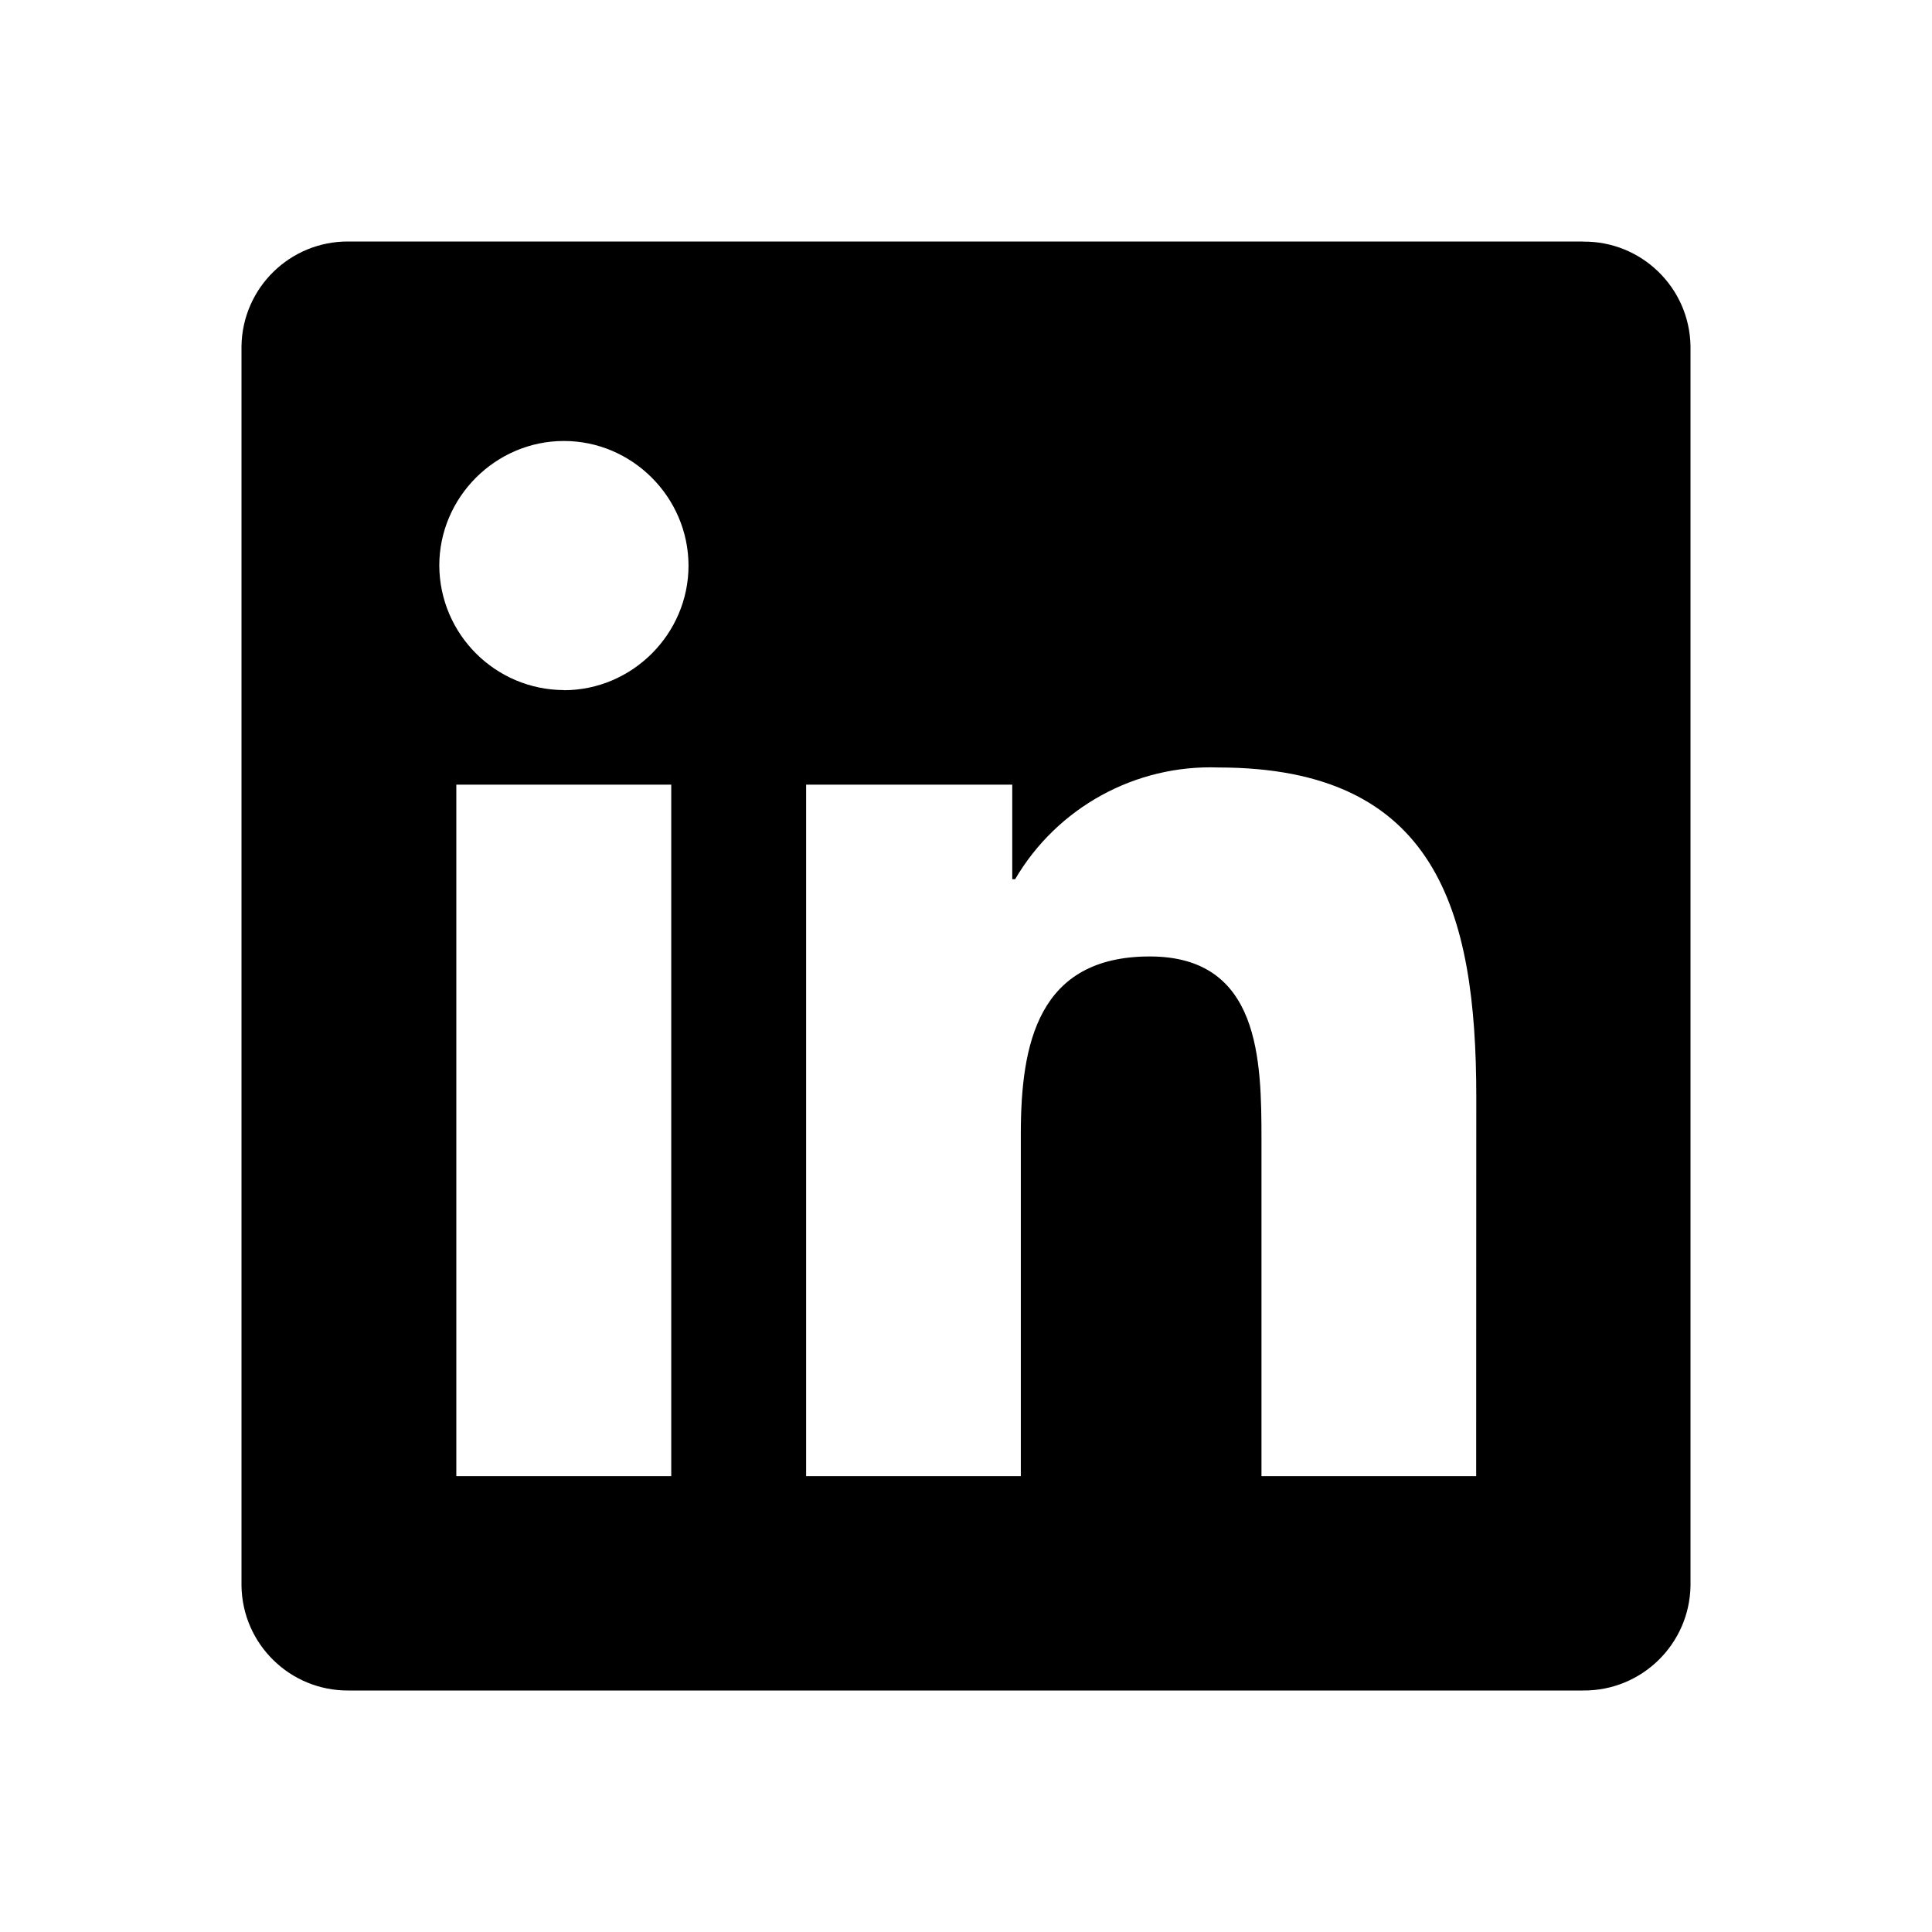
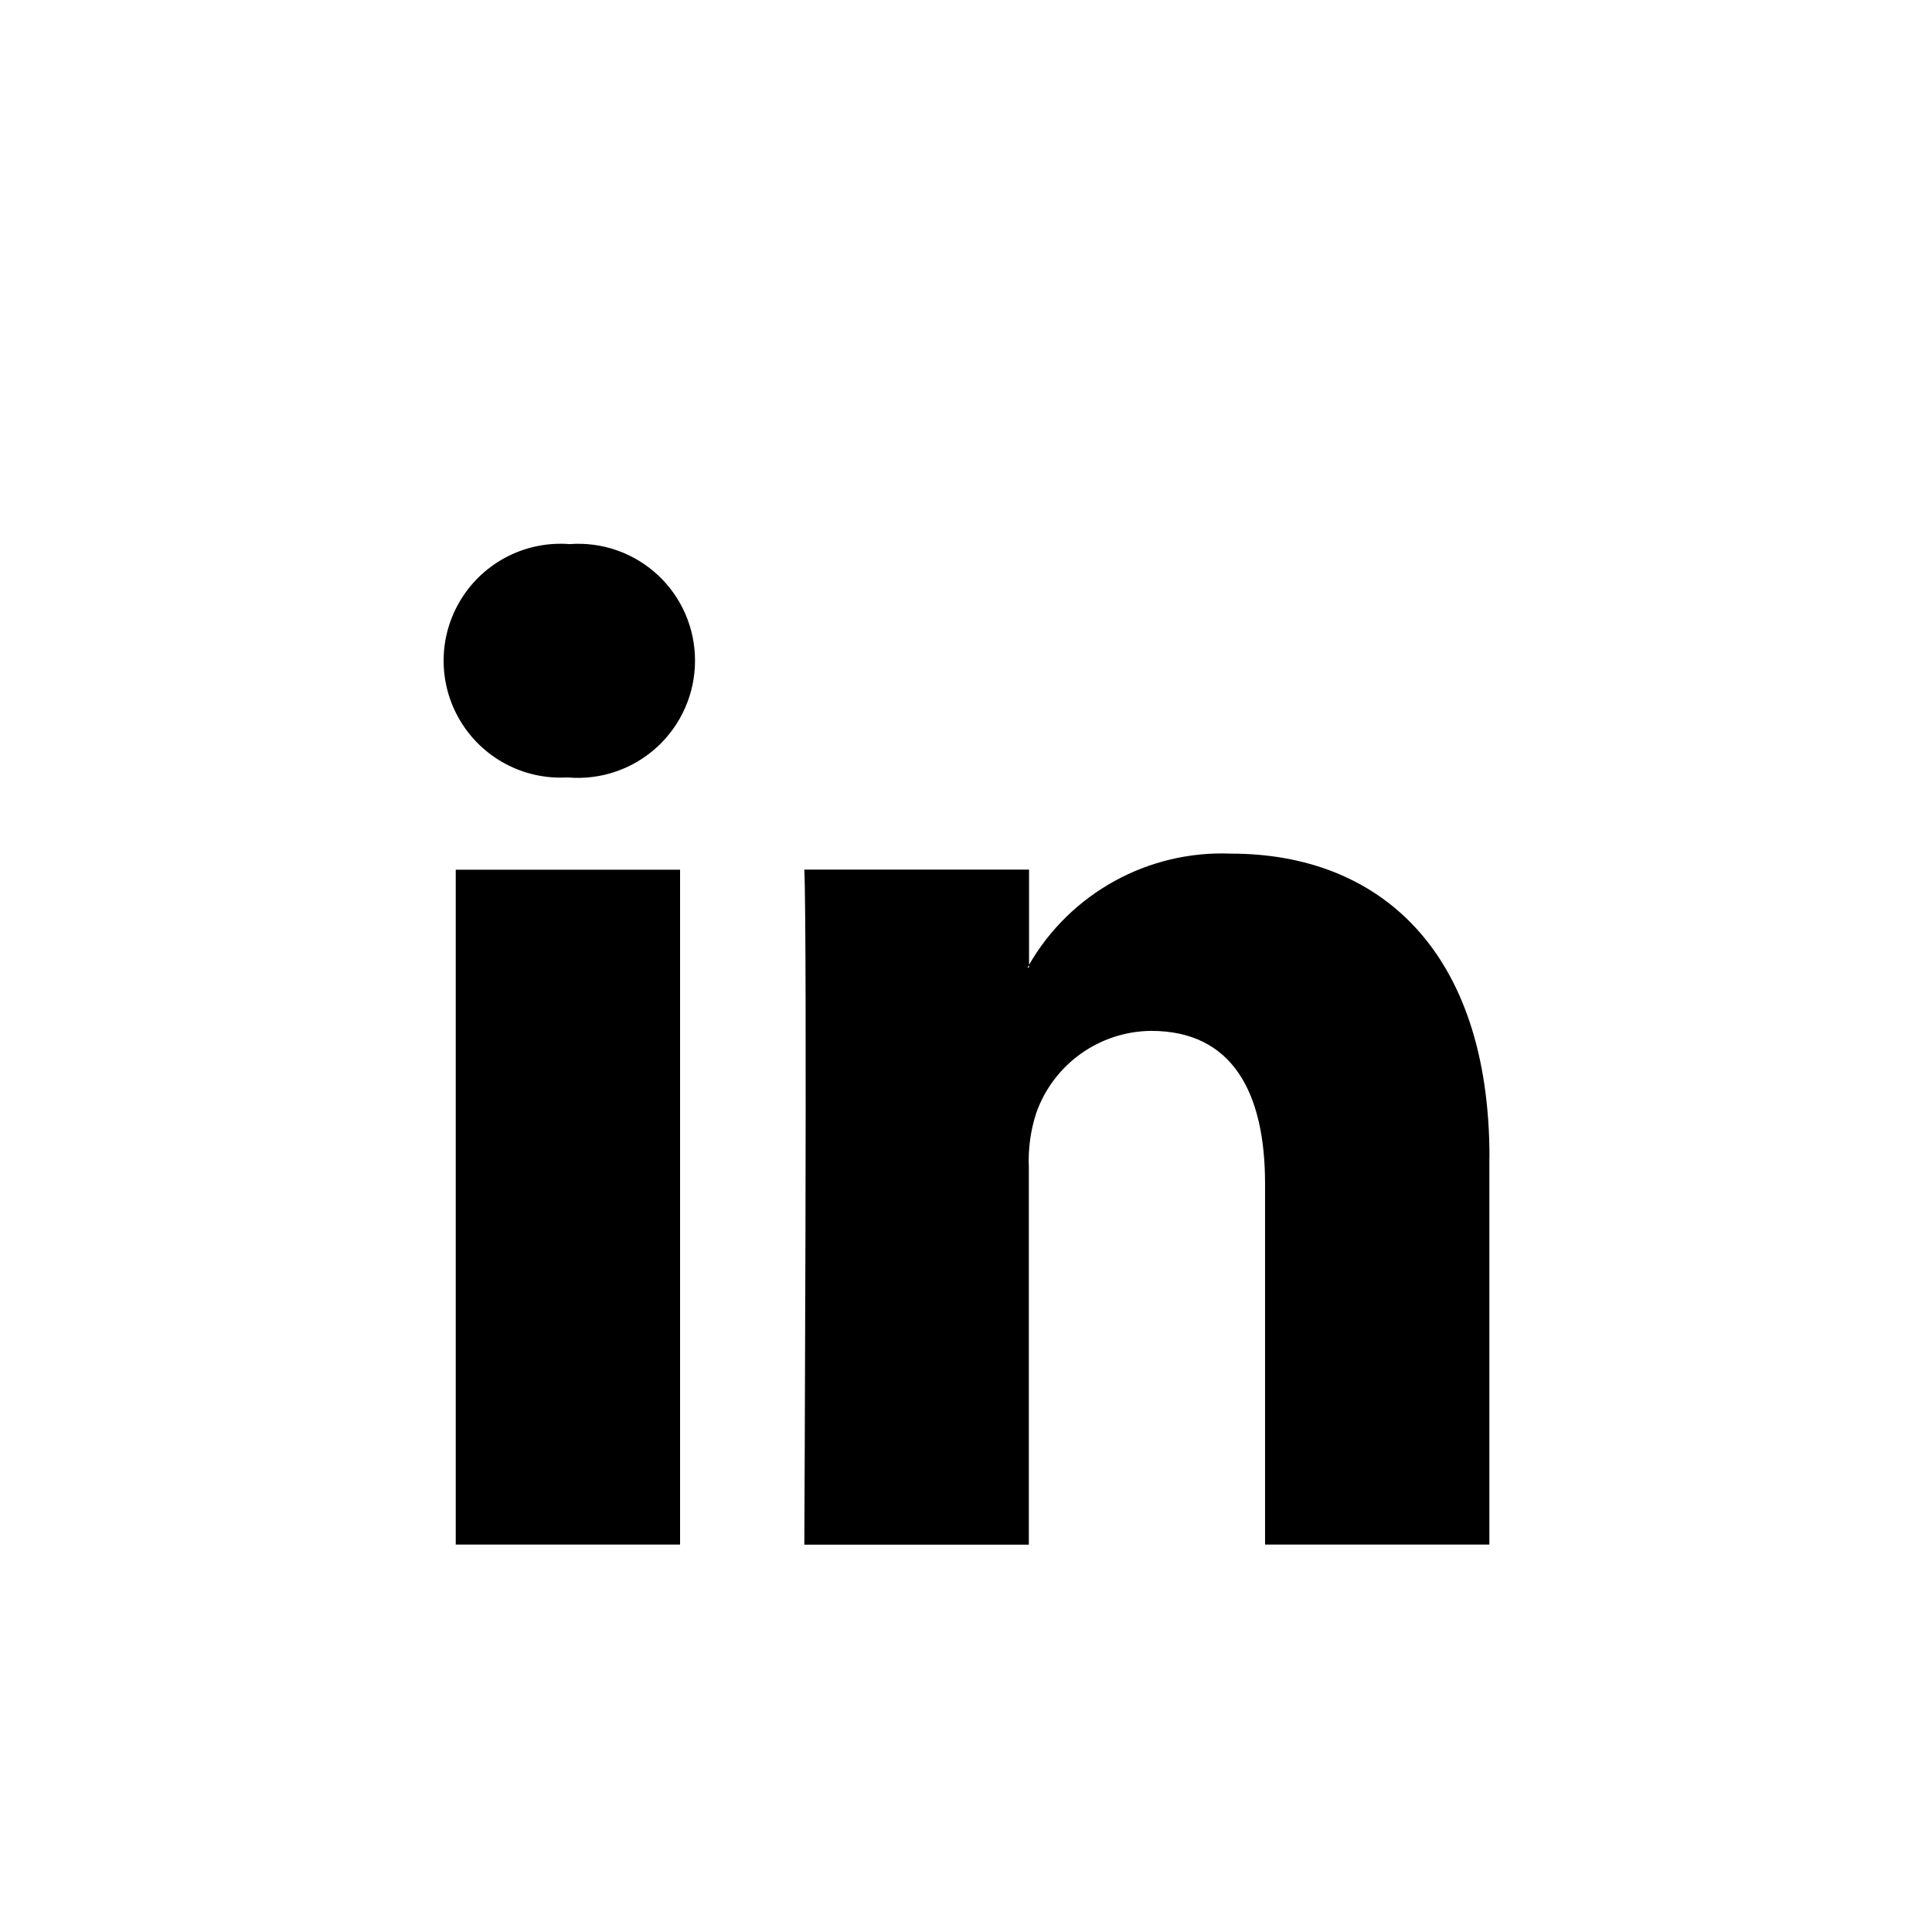
- <svg xmlns="http://www.w3.org/2000/svg" width="800px" height="800px" viewBox="0 0 16 16" fill="none">
-   <path fill="#000000" d="M12.225 12.225h-1.778V9.44c0-.664-.012-1.519-.925-1.519-.926 0-1.068.724-1.068 1.47v2.834H6.676V6.498h1.707v.783h.024c.348-.594.996-.95 1.684-.925 1.802 0 2.135 1.185 2.135 2.728l-.001 3.14zM4.67 5.715a1.037 1.037 0 01-1.032-1.031c0-.566.466-1.032 1.032-1.032.566 0 1.031.466 1.032 1.032 0 .566-.466 1.032-1.032 1.032zm.889 6.51h-1.78V6.498h1.78v5.727zM13.11 2H2.885A.88.88 0 002 2.866v10.268a.88.88 0 00.885.866h10.226a.882.882 0 00.889-.866V2.865a.88.88 0 00-.889-.864z" />
+ <svg xmlns="http://www.w3.org/2000/svg" fill="#000000" width="800px" height="800px" viewBox="-3.5 0 19 19" class="cf-icon-svg">
+   <path d="M3.335 6.498a1.152 1.152 0 0 1-1.248 1.148h-.015a1.15 1.15 0 1 1 .03-2.295 1.147 1.147 0 0 1 1.233 1.147zM.982 8.553h2.206v6.637H.982zm10.165 2.83v3.807H8.941v-3.55c0-.893-.319-1.502-1.12-1.502a1.21 1.21 0 0 0-1.13.807 1.516 1.516 0 0 0-.073.538v3.708H4.41s.03-6.017 0-6.639h2.21v.94l-.016.023h.015V9.49a2.19 2.19 0 0 1 1.989-1.095c1.451 0 2.54.949 2.54 2.988z" />
</svg>
